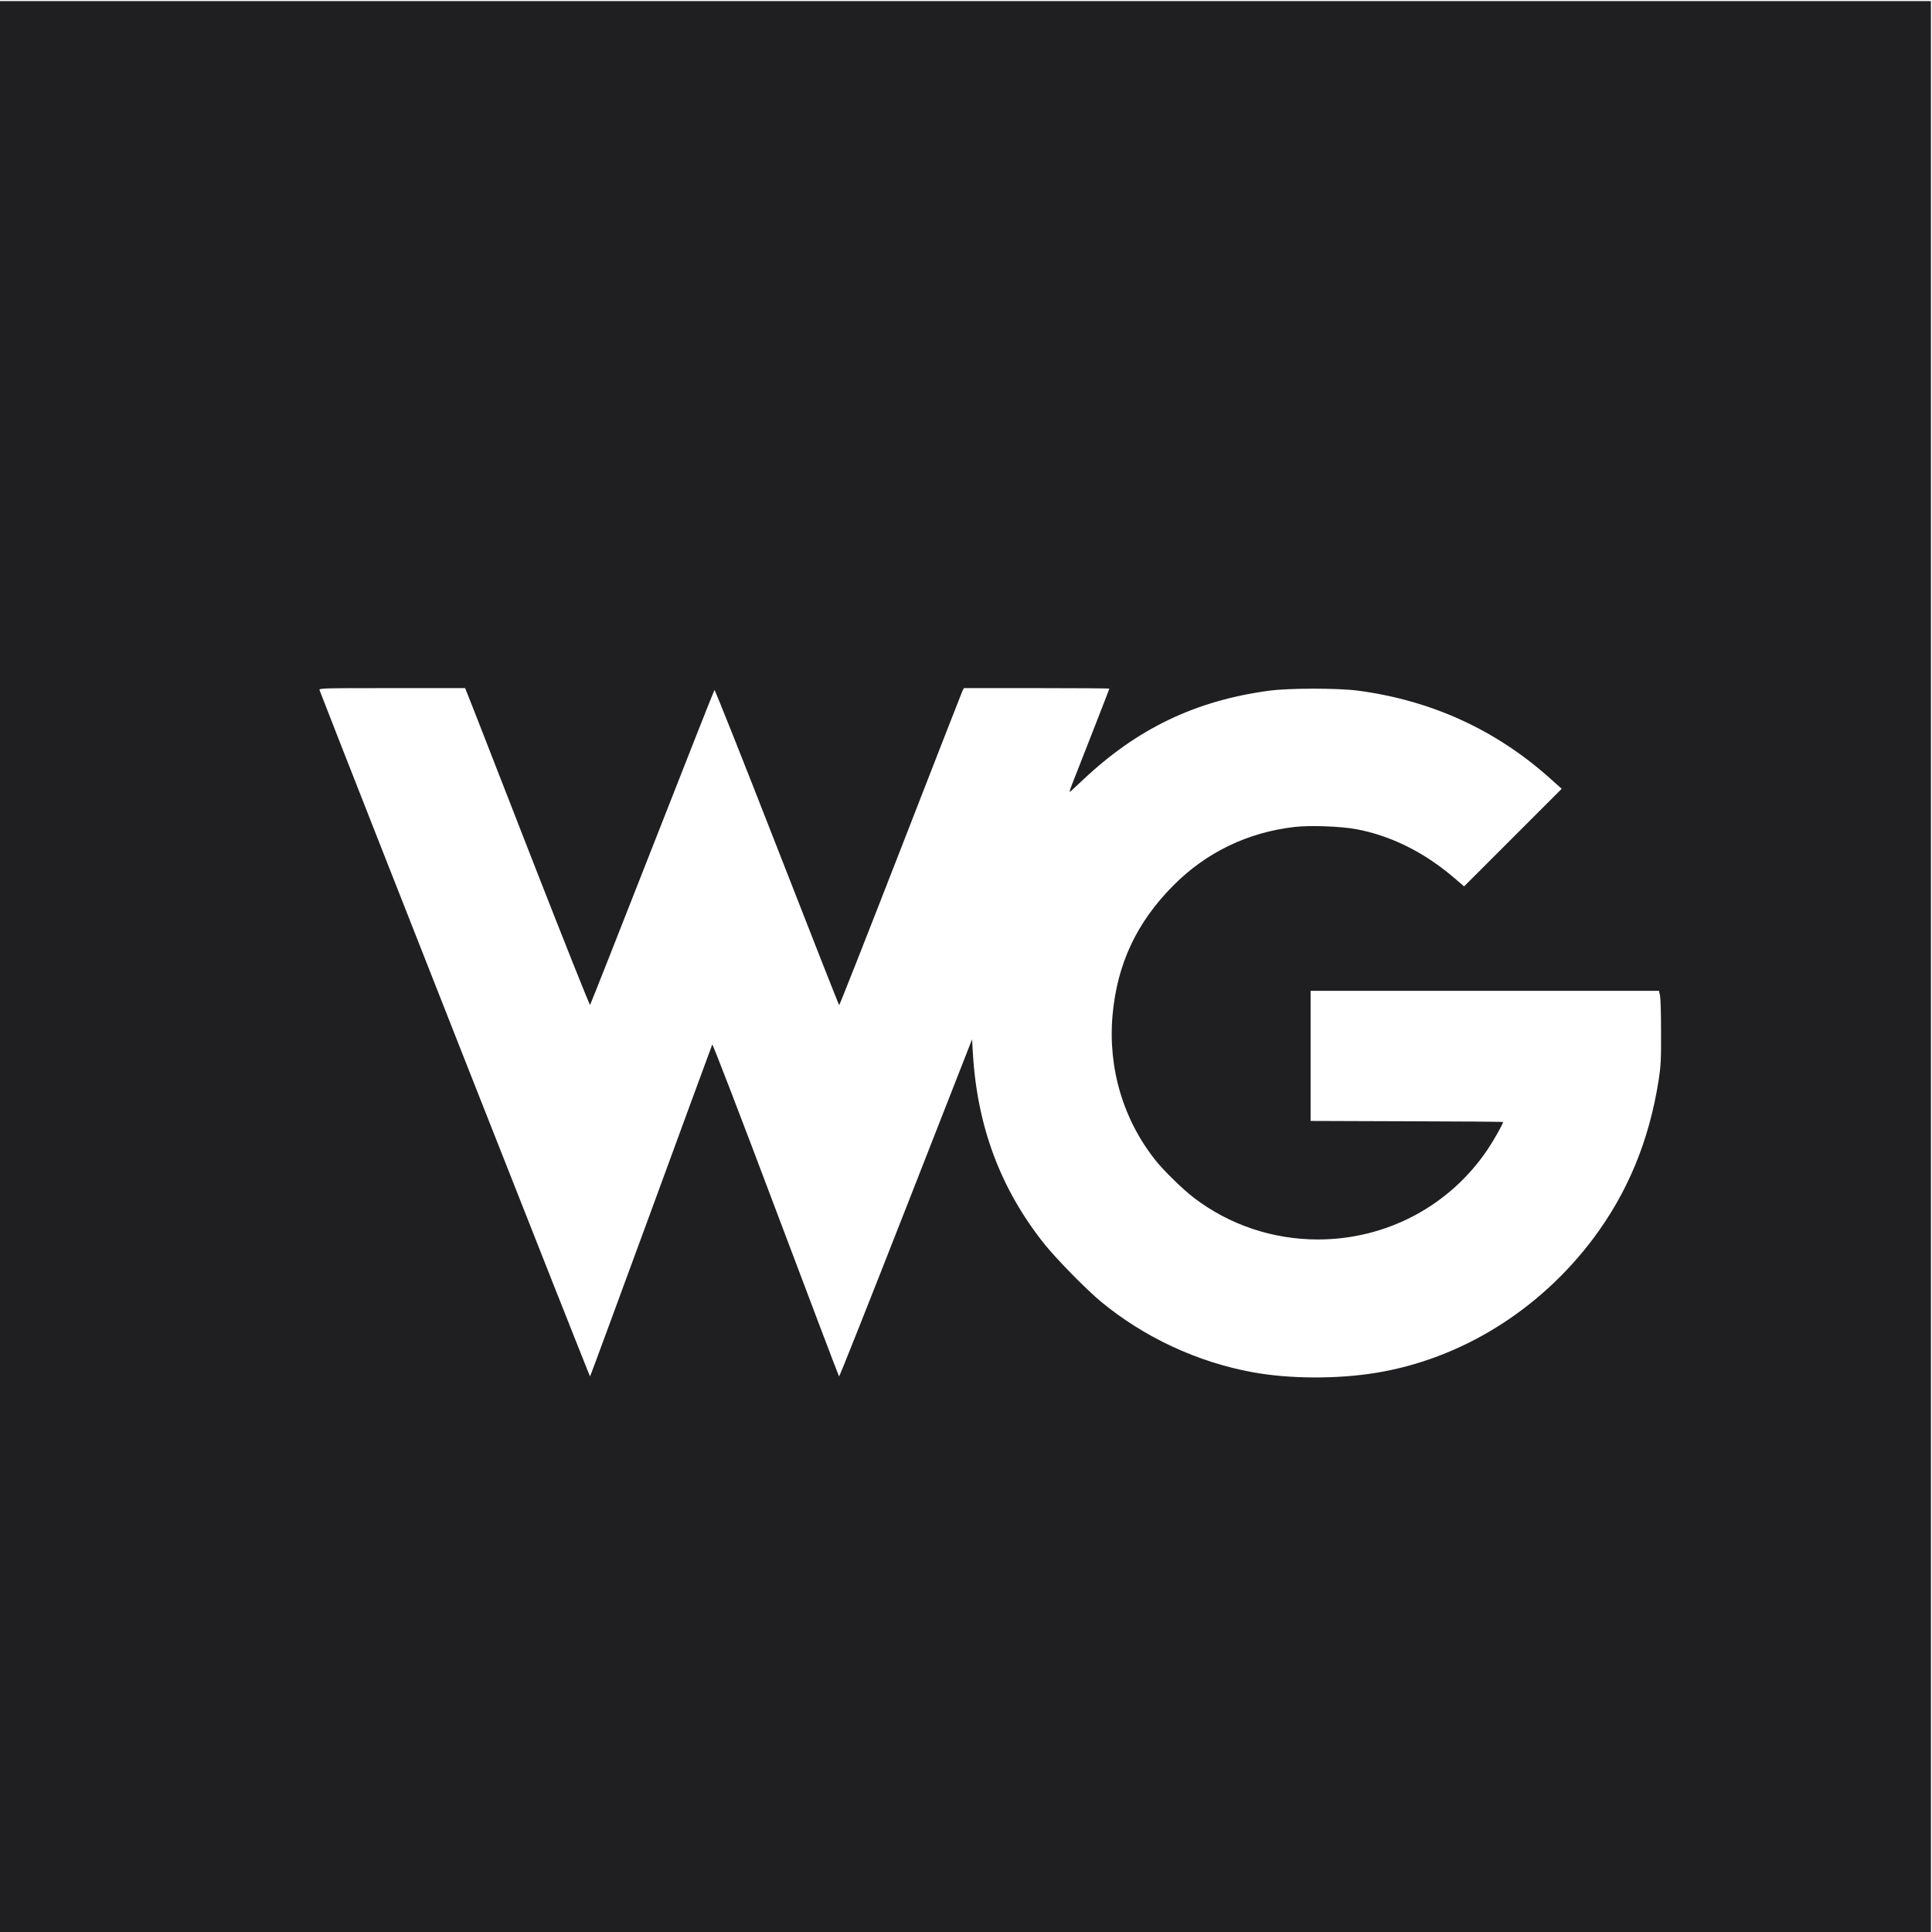
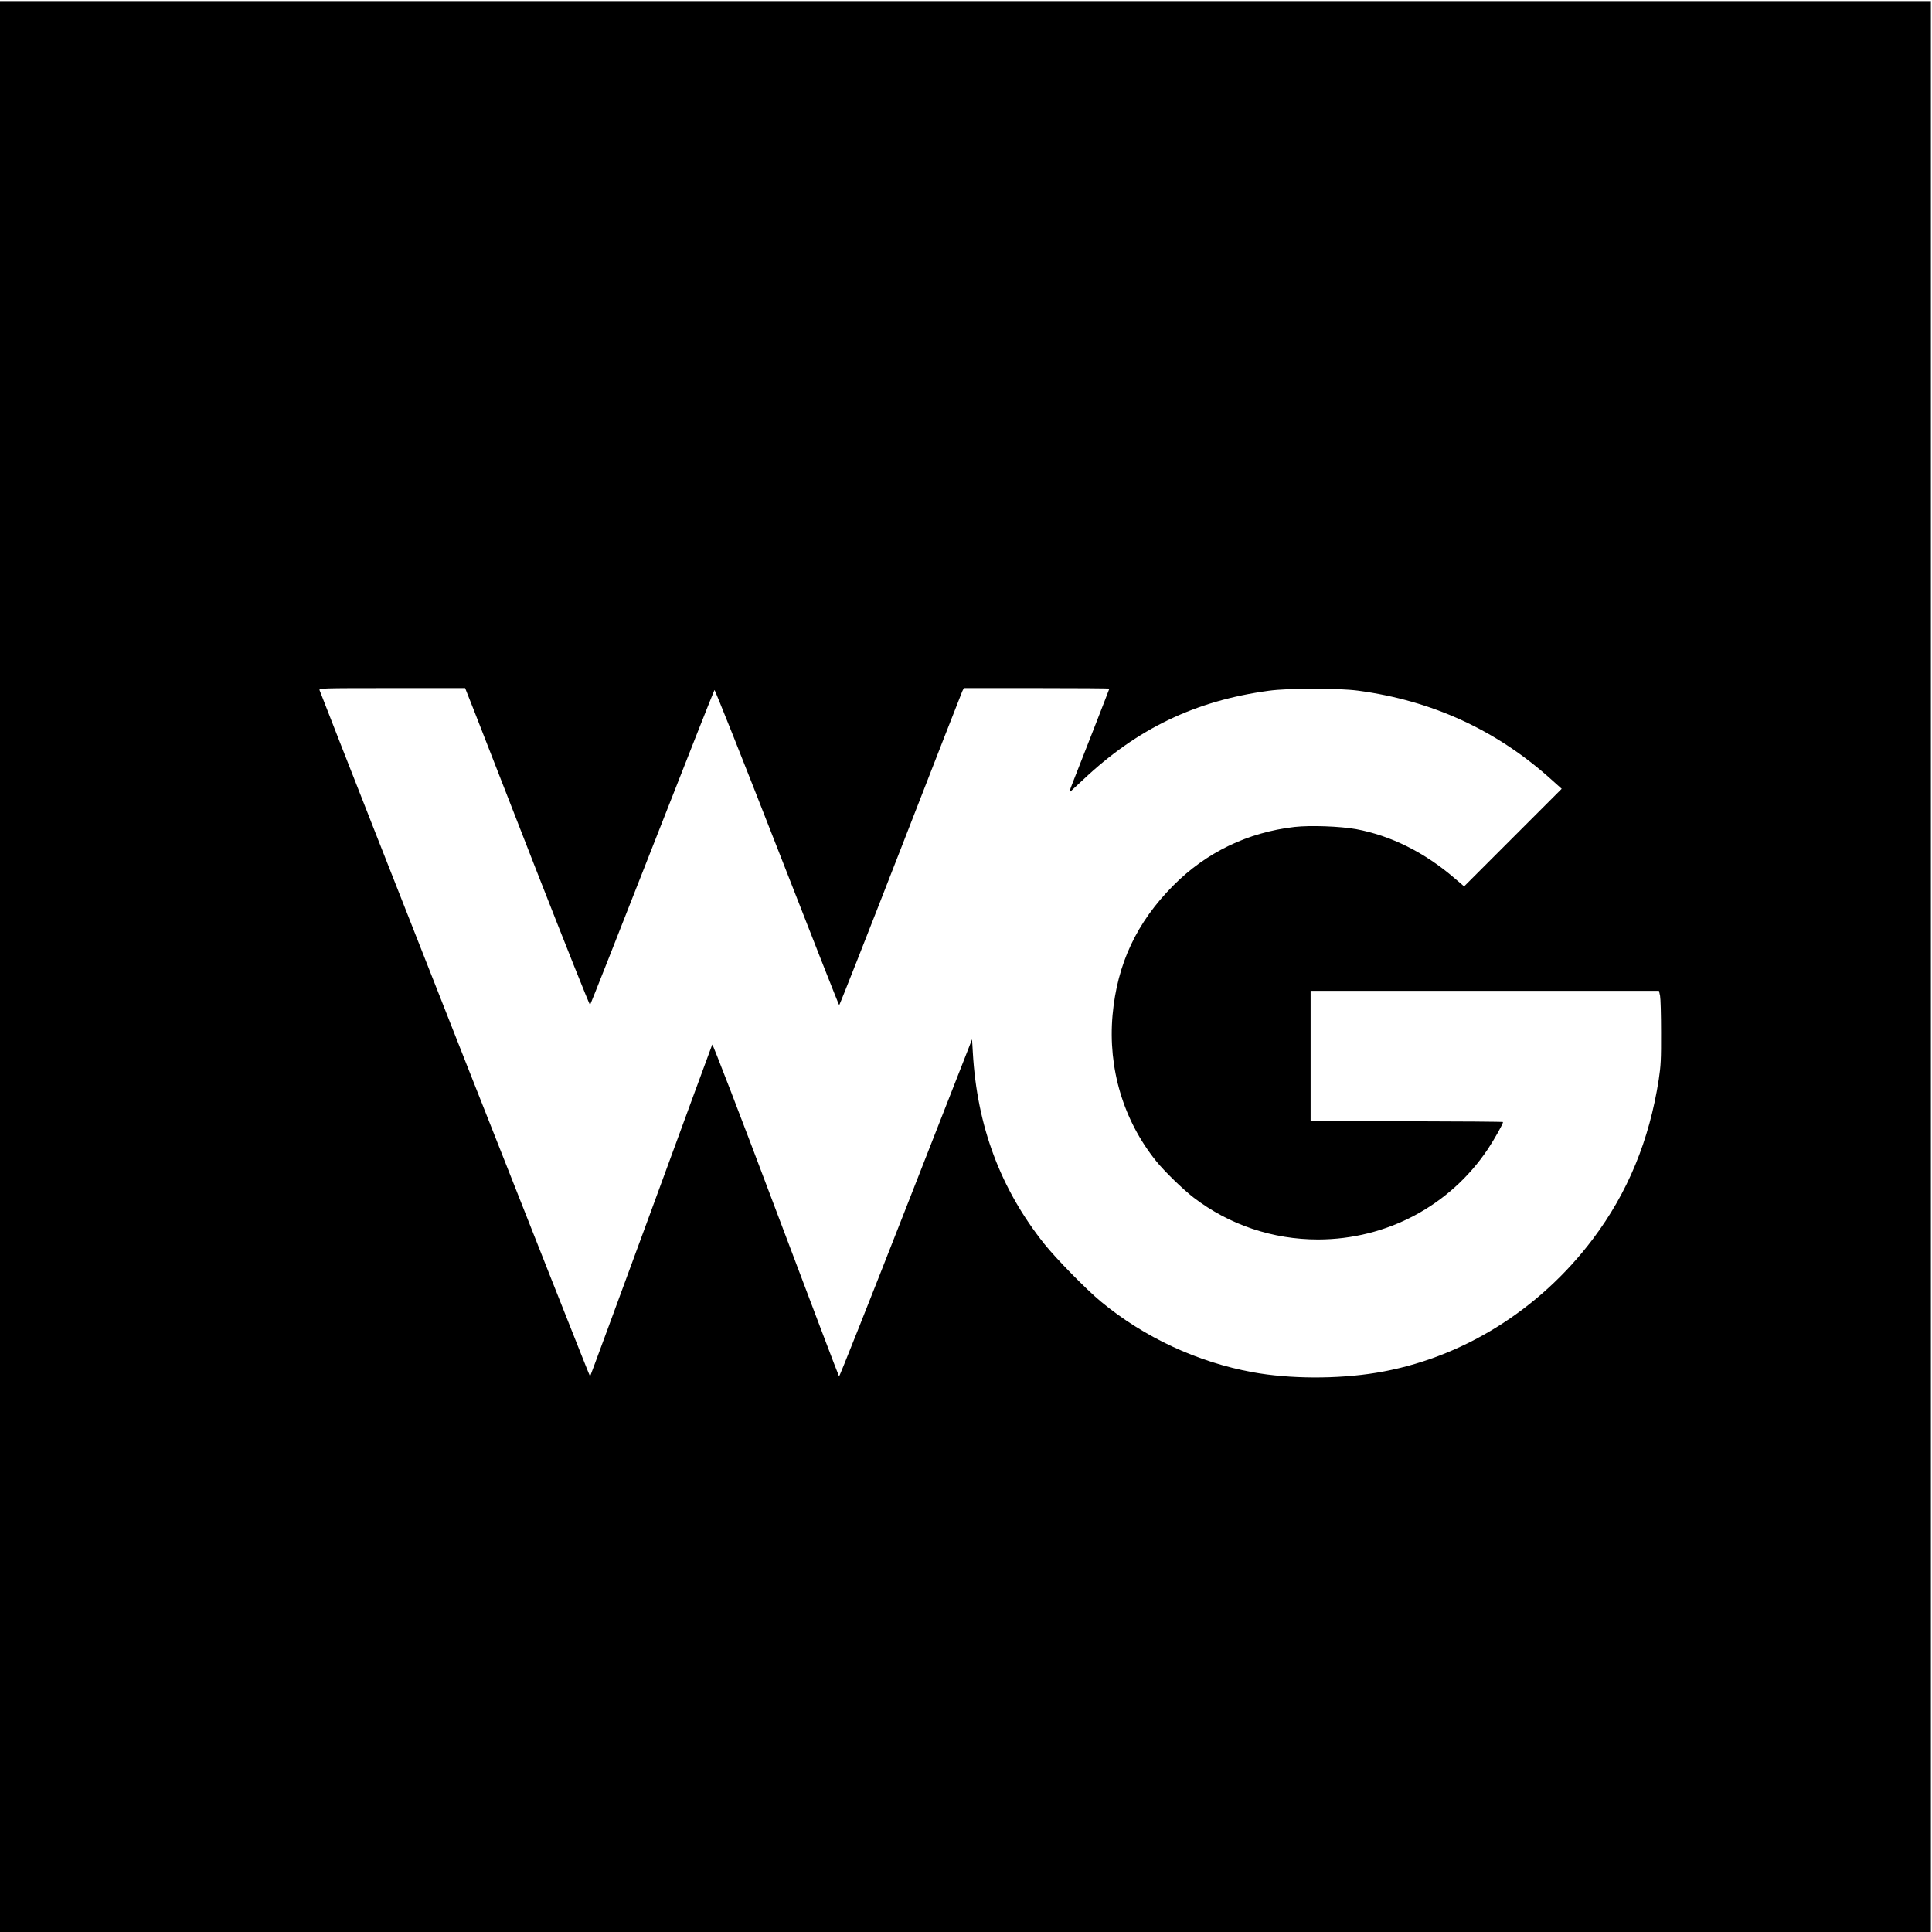
<svg xmlns="http://www.w3.org/2000/svg" version="1.0" width="1752pt" height="1752pt" viewBox="0 0 1752 1752" preserveAspectRatio="xMidYMid meet">
-   <g transform="translate(0,1752) scale(0.1,-0.1)" fill="#1F1F22" stroke="none">
+   <g transform="translate(0,1752) scale(0.1,-0.1)" fill="#000000" stroke="none">
    <path d="M0 8755 l0 -8755 8755 0 8755 0 0 8755 0 8755 -8755 0 -8755 0 0 -8755z m4298 2323 c43 -112 297 -760 562 -1441 266 -680 487 -1234 491 -1230 4 5 258 647 564 1428 306 781 560 1424 564 1428 4 4 259 -636 566 -1423 307 -787 561 -1433 565 -1435 3 -2 253 632 555 1408 302 777 555 1424 562 1440 l14 27 659 0 c363 0 660 -2 660 -5 0 -2 -66 -172 -146 -377 -80 -205 -164 -417 -185 -472 -33 -84 -35 -96 -18 -80 12 11 62 58 113 105 490 462 1017 715 1681 805 182 25 626 25 810 1 673 -90 1258 -359 1753 -806 l94 -84 -443 -443 -442 -442 -89 76 c-271 233 -575 384 -890 443 -145 26 -414 36 -558 20 -425 -49 -801 -230 -1100 -531 -333 -335 -509 -711 -551 -1175 -43 -483 98 -955 396 -1325 73 -91 245 -258 339 -330 324 -248 718 -380 1129 -380 623 1 1195 306 1539 819 59 89 138 229 138 246 0 3 -393 6 -872 7 l-873 3 0 590 0 590 1580 0 1579 0 10 -45 c5 -25 9 -173 9 -330 1 -247 -2 -304 -21 -430 -86 -552 -280 -1023 -596 -1444 -489 -650 -1198 -1089 -1966 -1215 -352 -58 -788 -56 -1120 5 -500 91 -986 317 -1377 641 -131 108 -409 392 -513 523 -398 500 -610 1068 -648 1735 l-7 120 -600 -1532 c-330 -842 -603 -1529 -606 -1525 -4 4 -262 685 -575 1515 -312 829 -571 1502 -575 1495 -3 -7 -253 -686 -554 -1508 -302 -822 -551 -1498 -554 -1502 -4 -5 -2168 5485 -2453 6223 -7 18 14 19 656 19 l664 0 80 -202z" />
  </g>
</svg>
